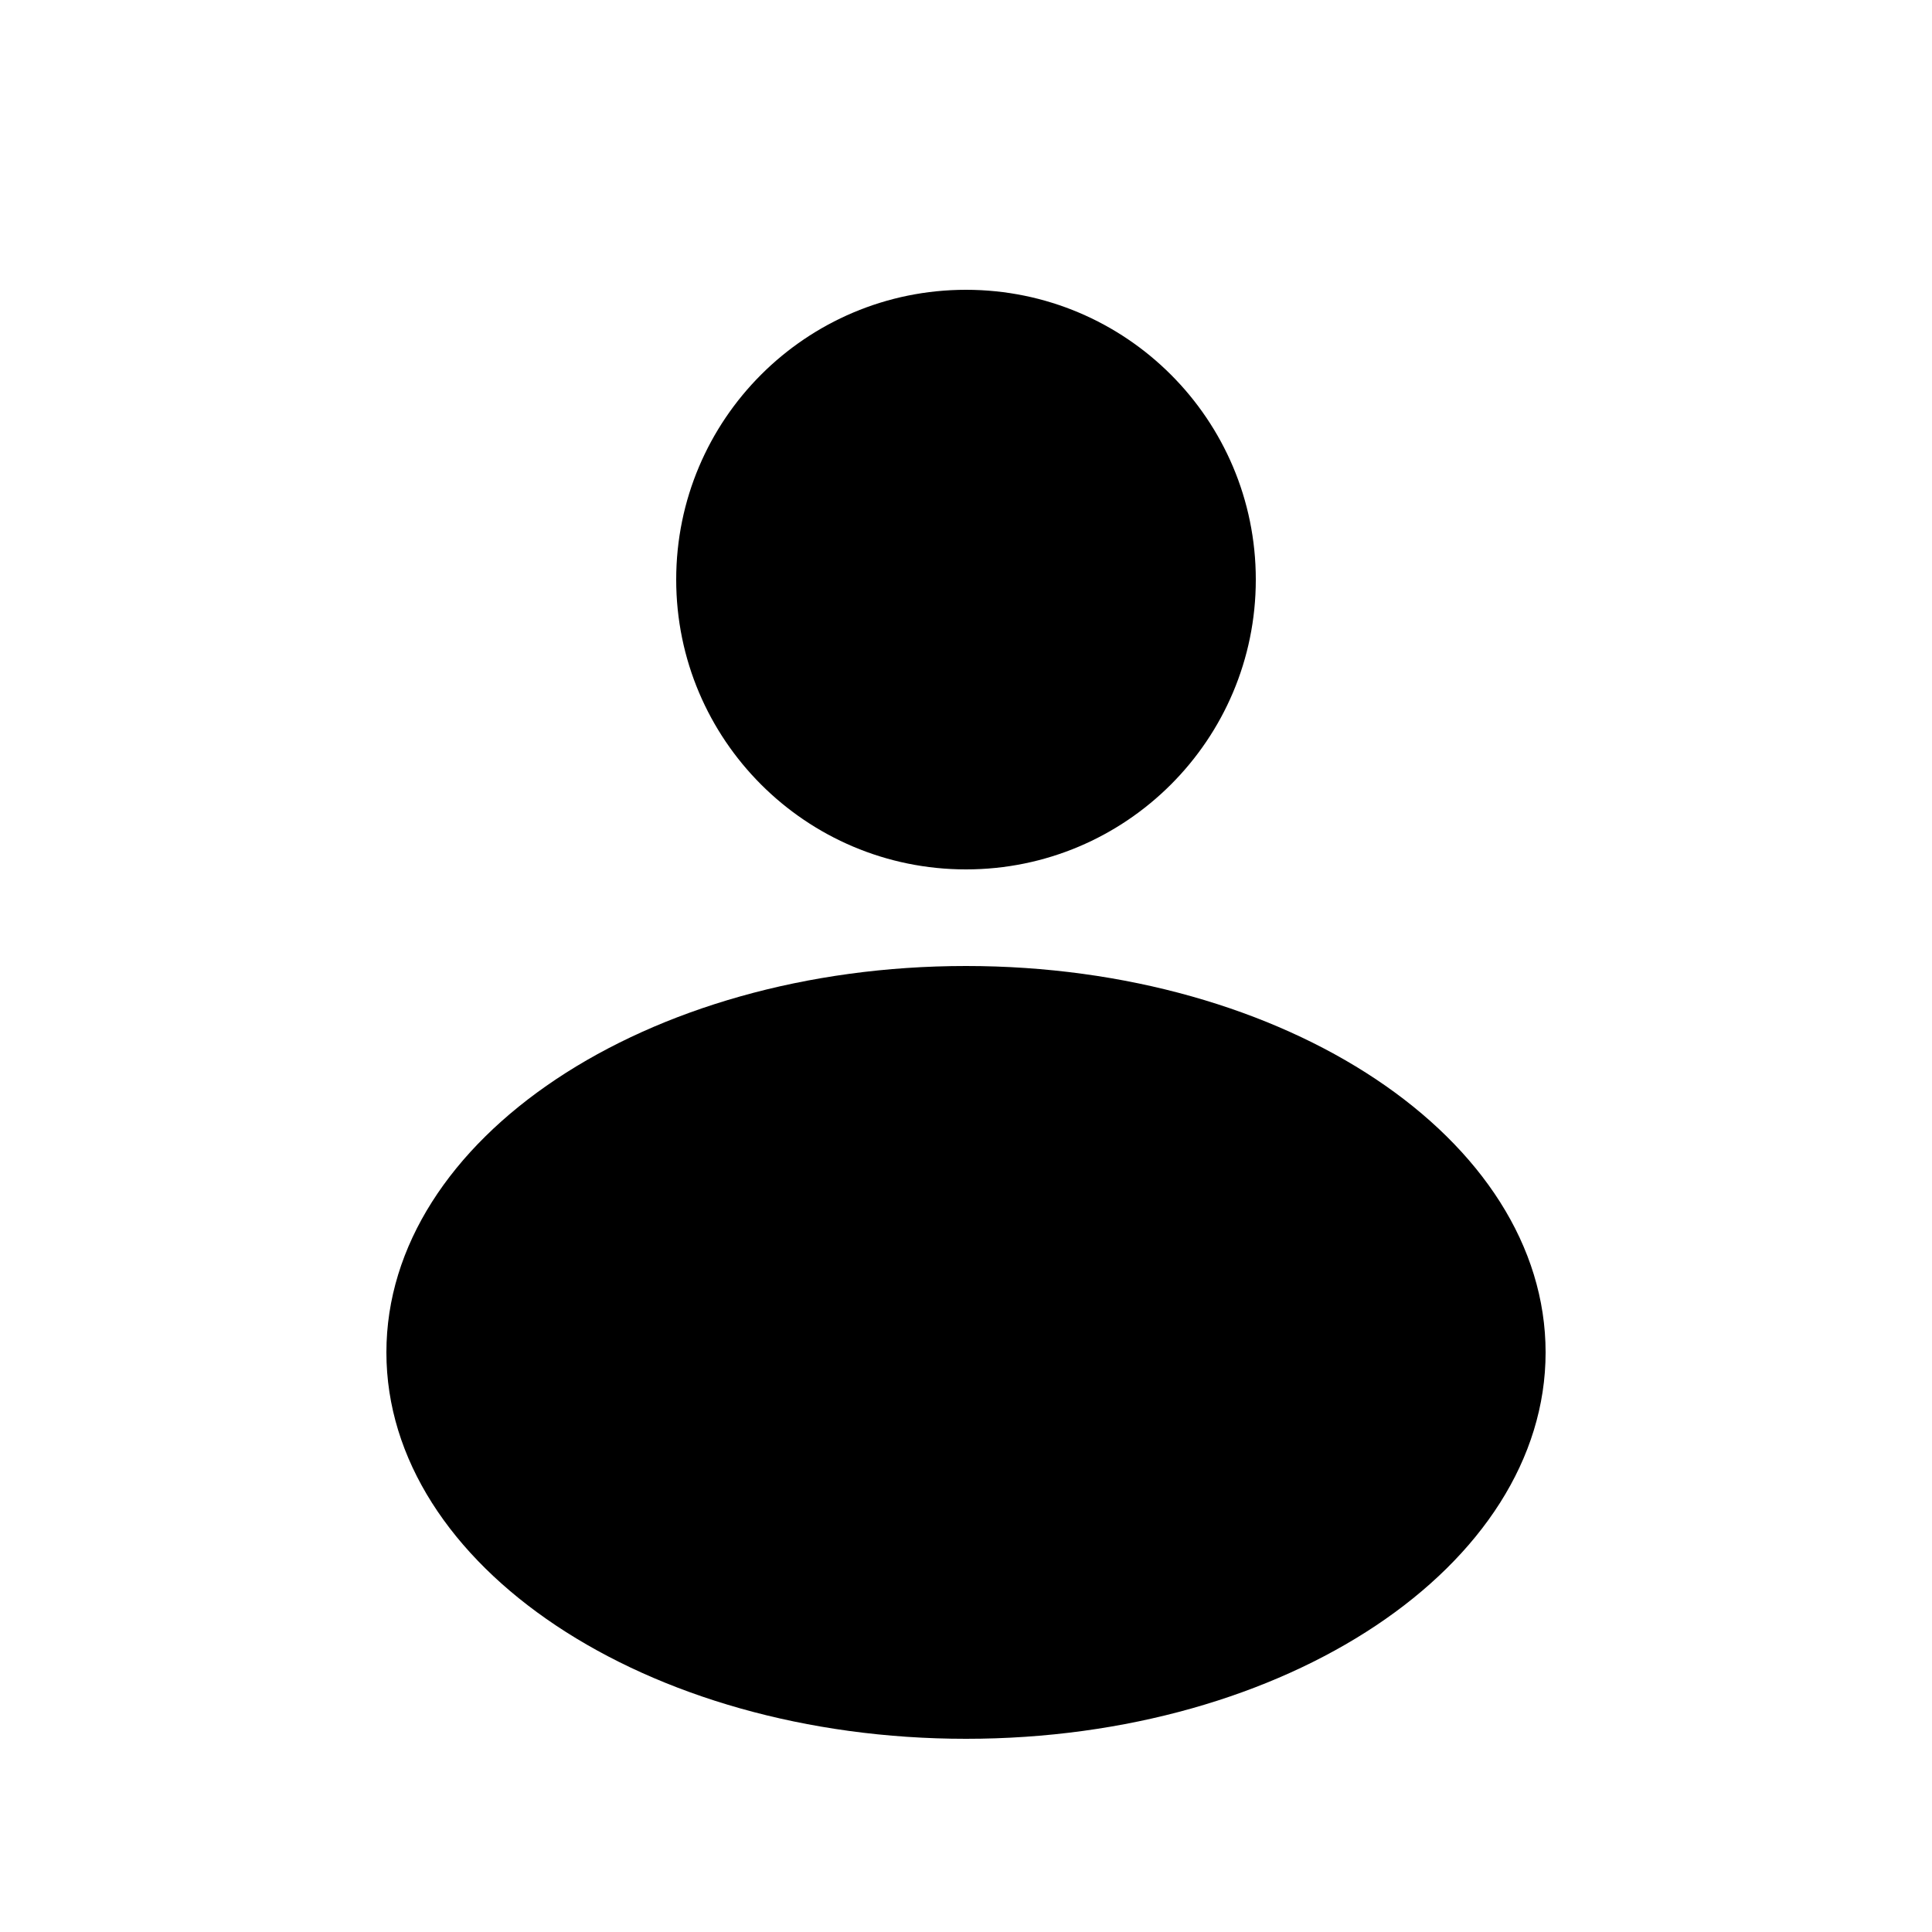
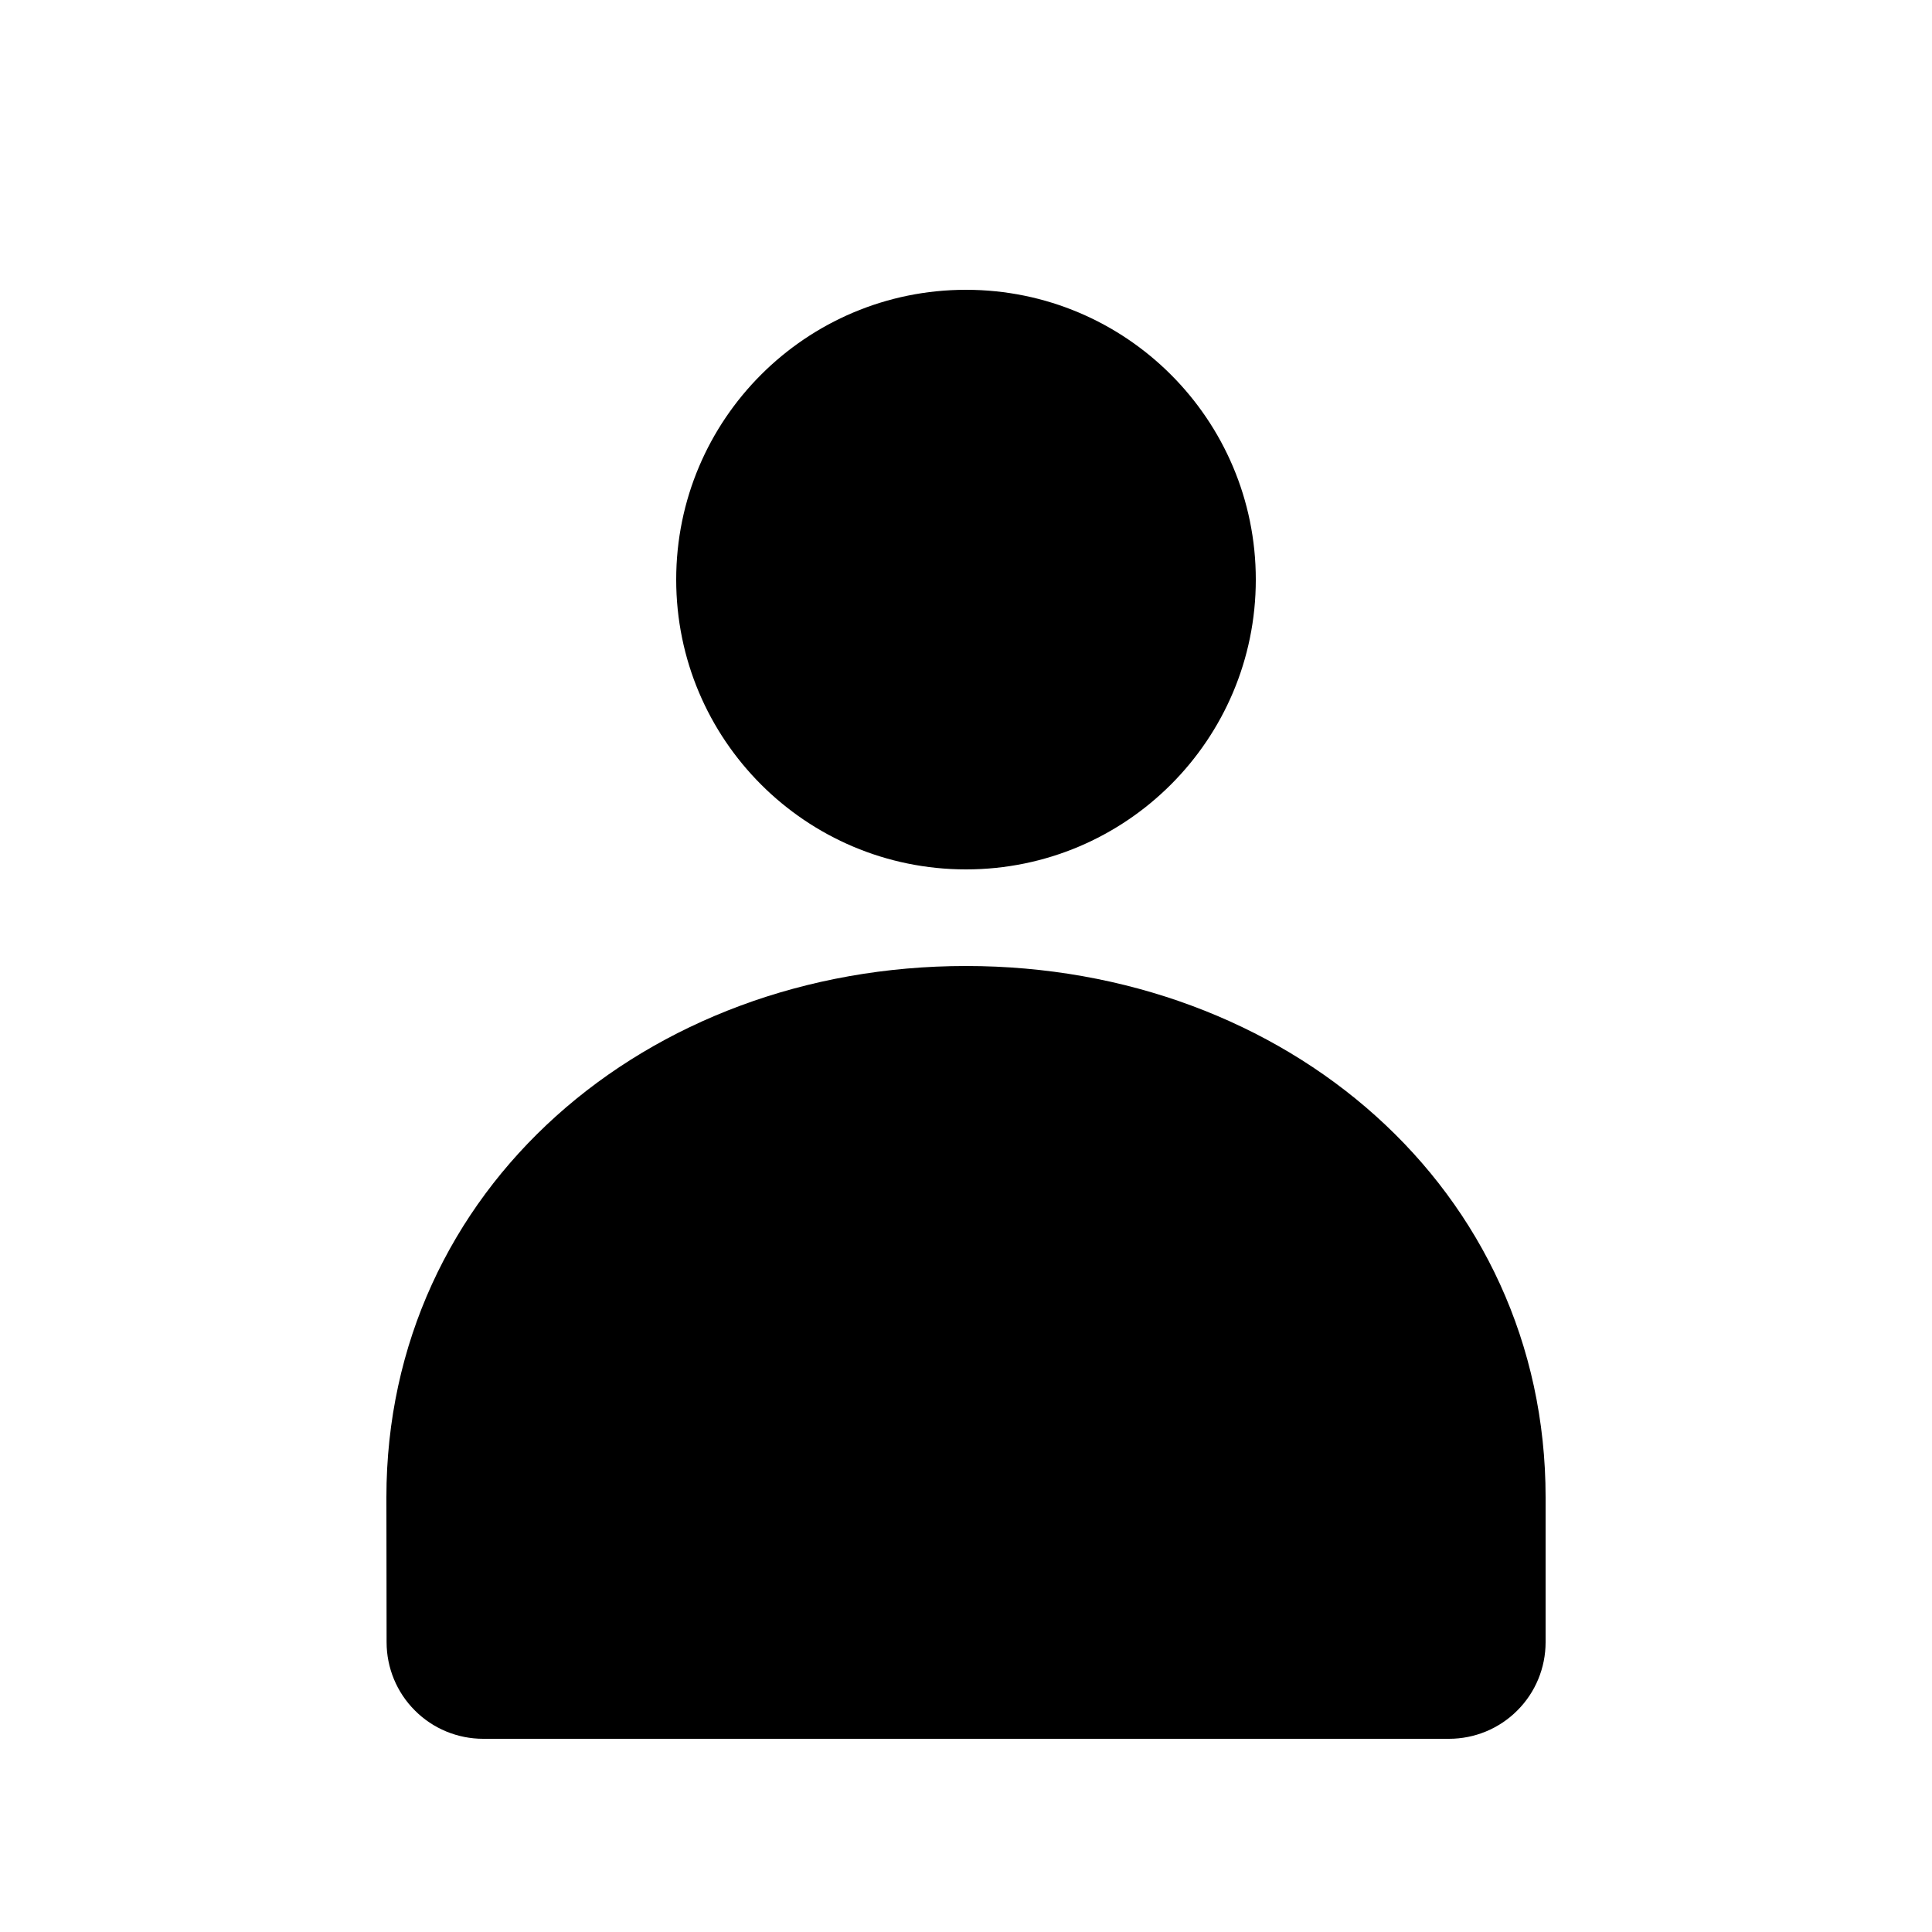
<svg xmlns="http://www.w3.org/2000/svg" style="" width="20" height="20" viewBox="0 0 20 20" fill="none">
-   <circle cx="10" cy="6" r="3" fill="currentColor" />
-   <ellipse cx="10" cy="14" rx="6" ry="4" fill="currentColor" />
+   <path d="M10 9C11.657 9 13 7.657 13 6C13 4.343 11.657 3 10 3C8.343 3 7 4.343 7 6C7 7.657 8.343 9 10 9Z" fill="currentColor" />
+   <path fill-rule="evenodd" clip-rule="evenodd" d="M16 15.5C16 12.309 13.314 10 10 10C6.686 10 4 12.309 4 15.5L4.002 17C4.002 17.265 4.107 17.52 4.295 17.707C4.482 17.895 4.737 18 5.002 18H15C15.265 18 15.52 17.895 15.707 17.707C15.895 17.52 16 17.265 16 17V15.5Z" fill="currentColor" />
</svg>
